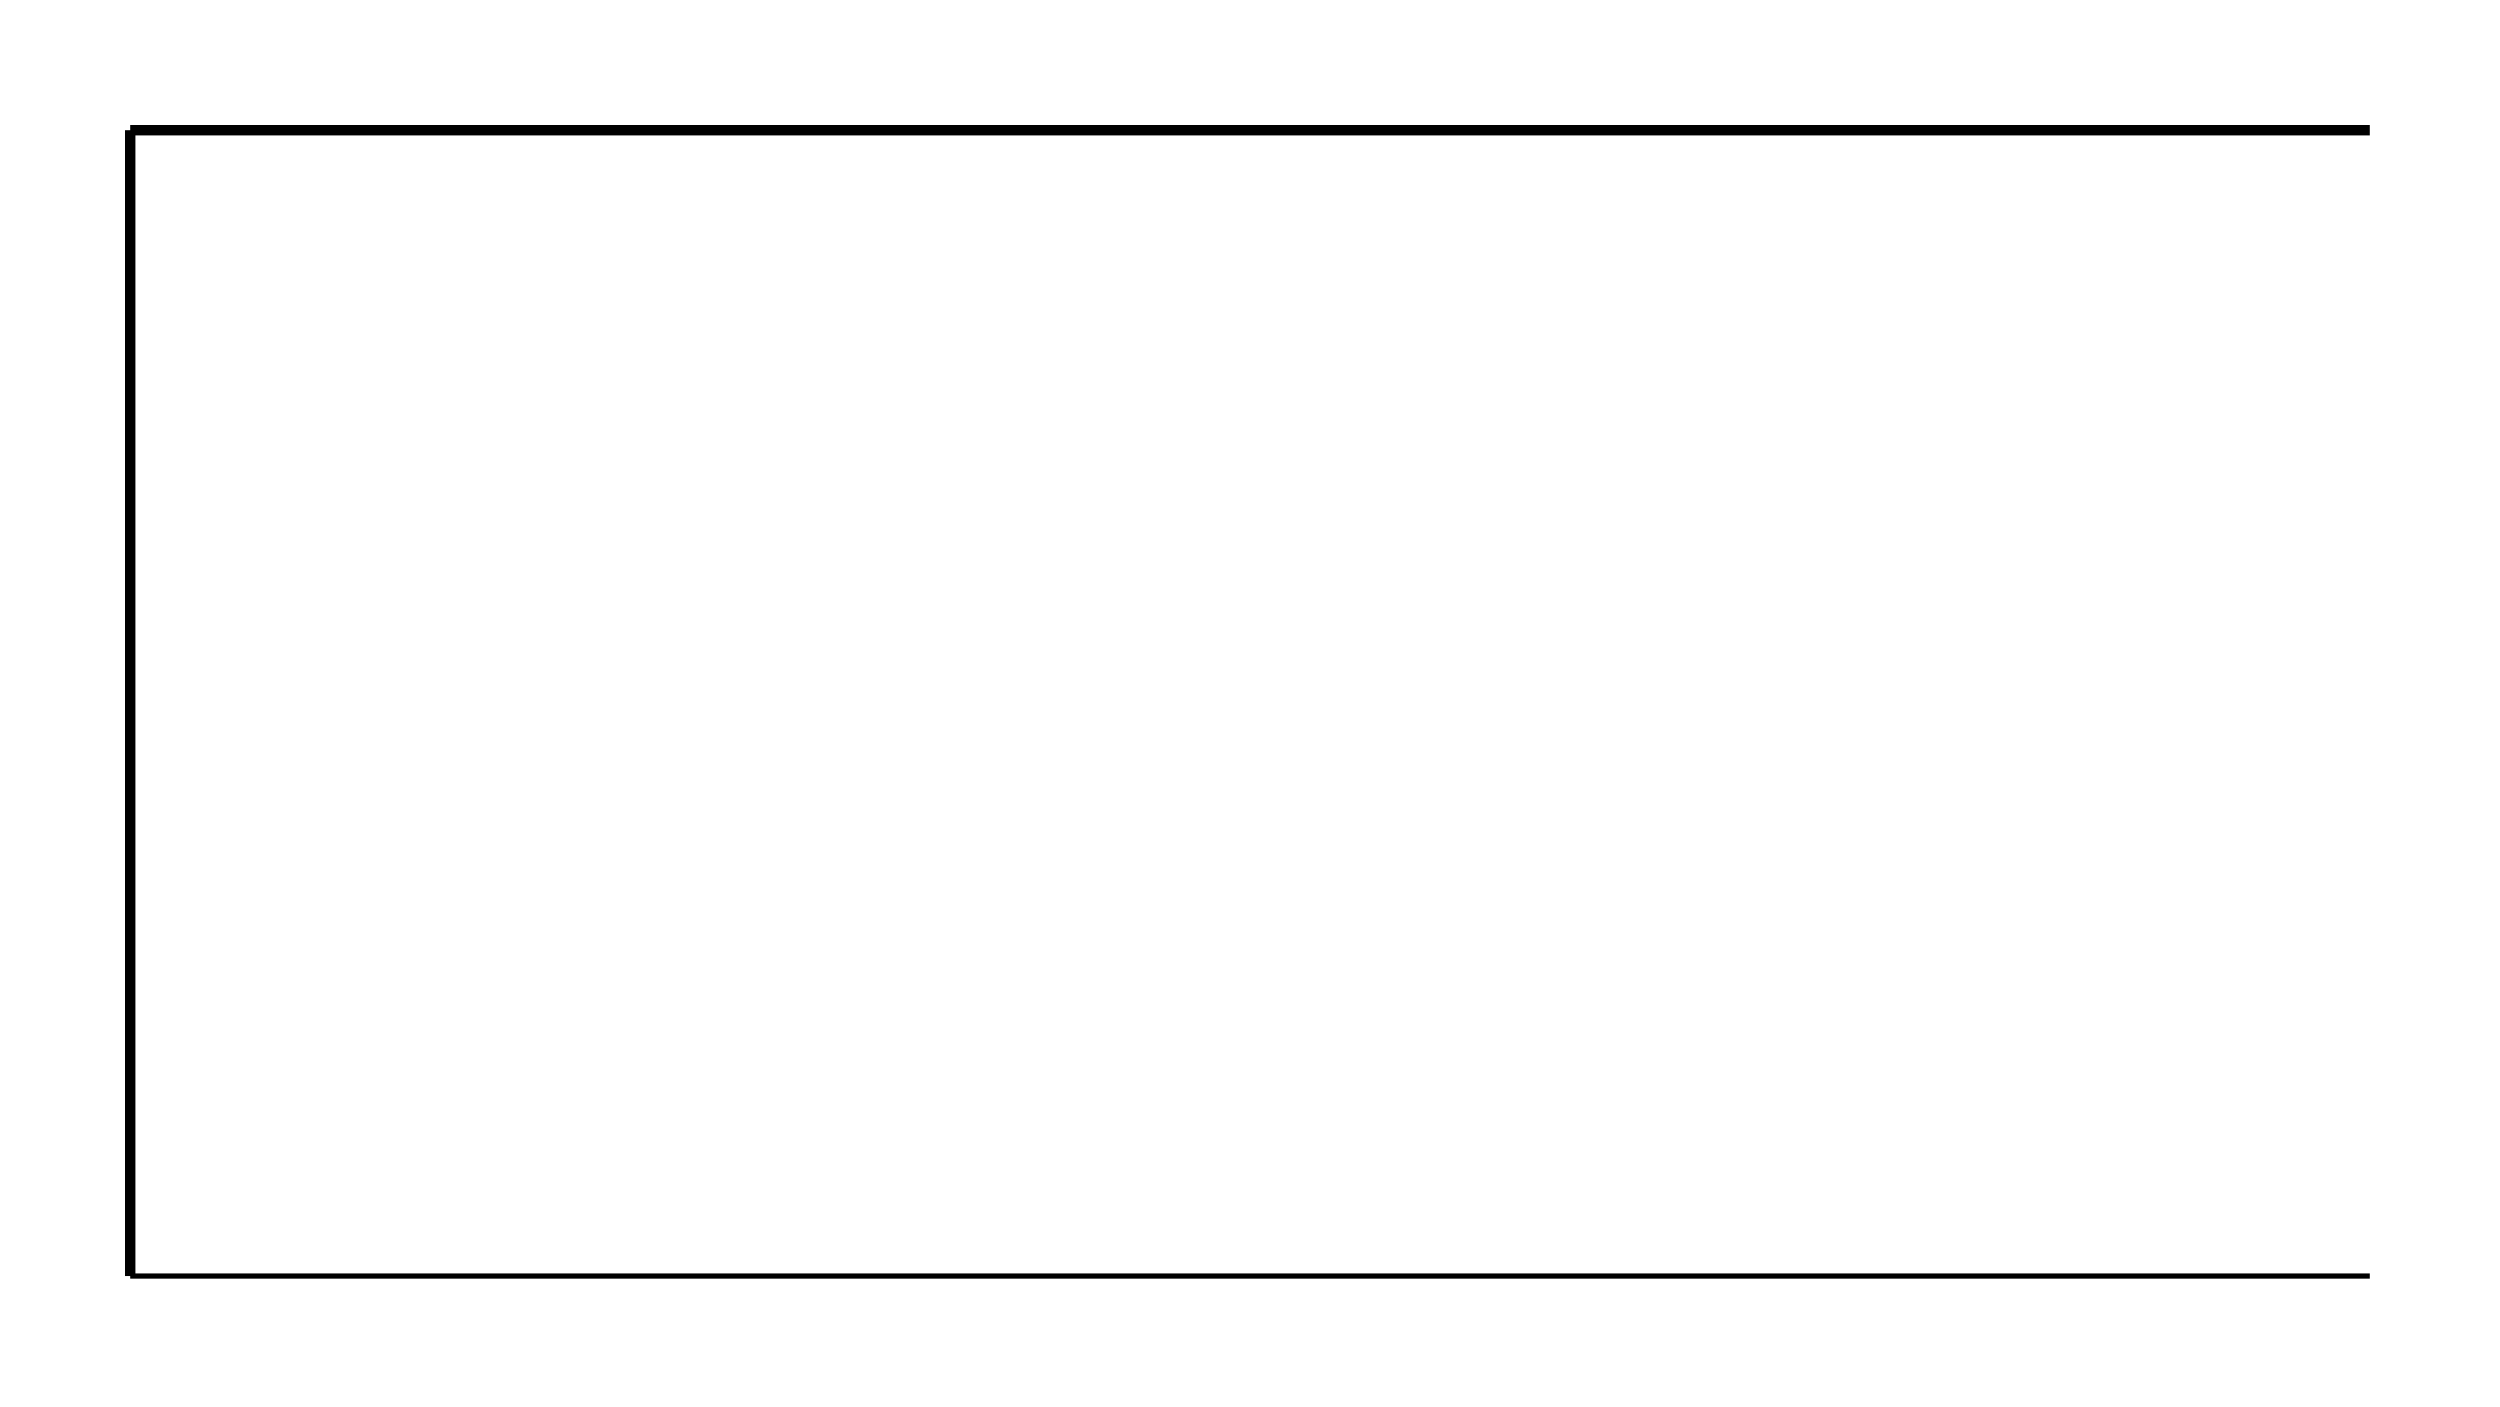
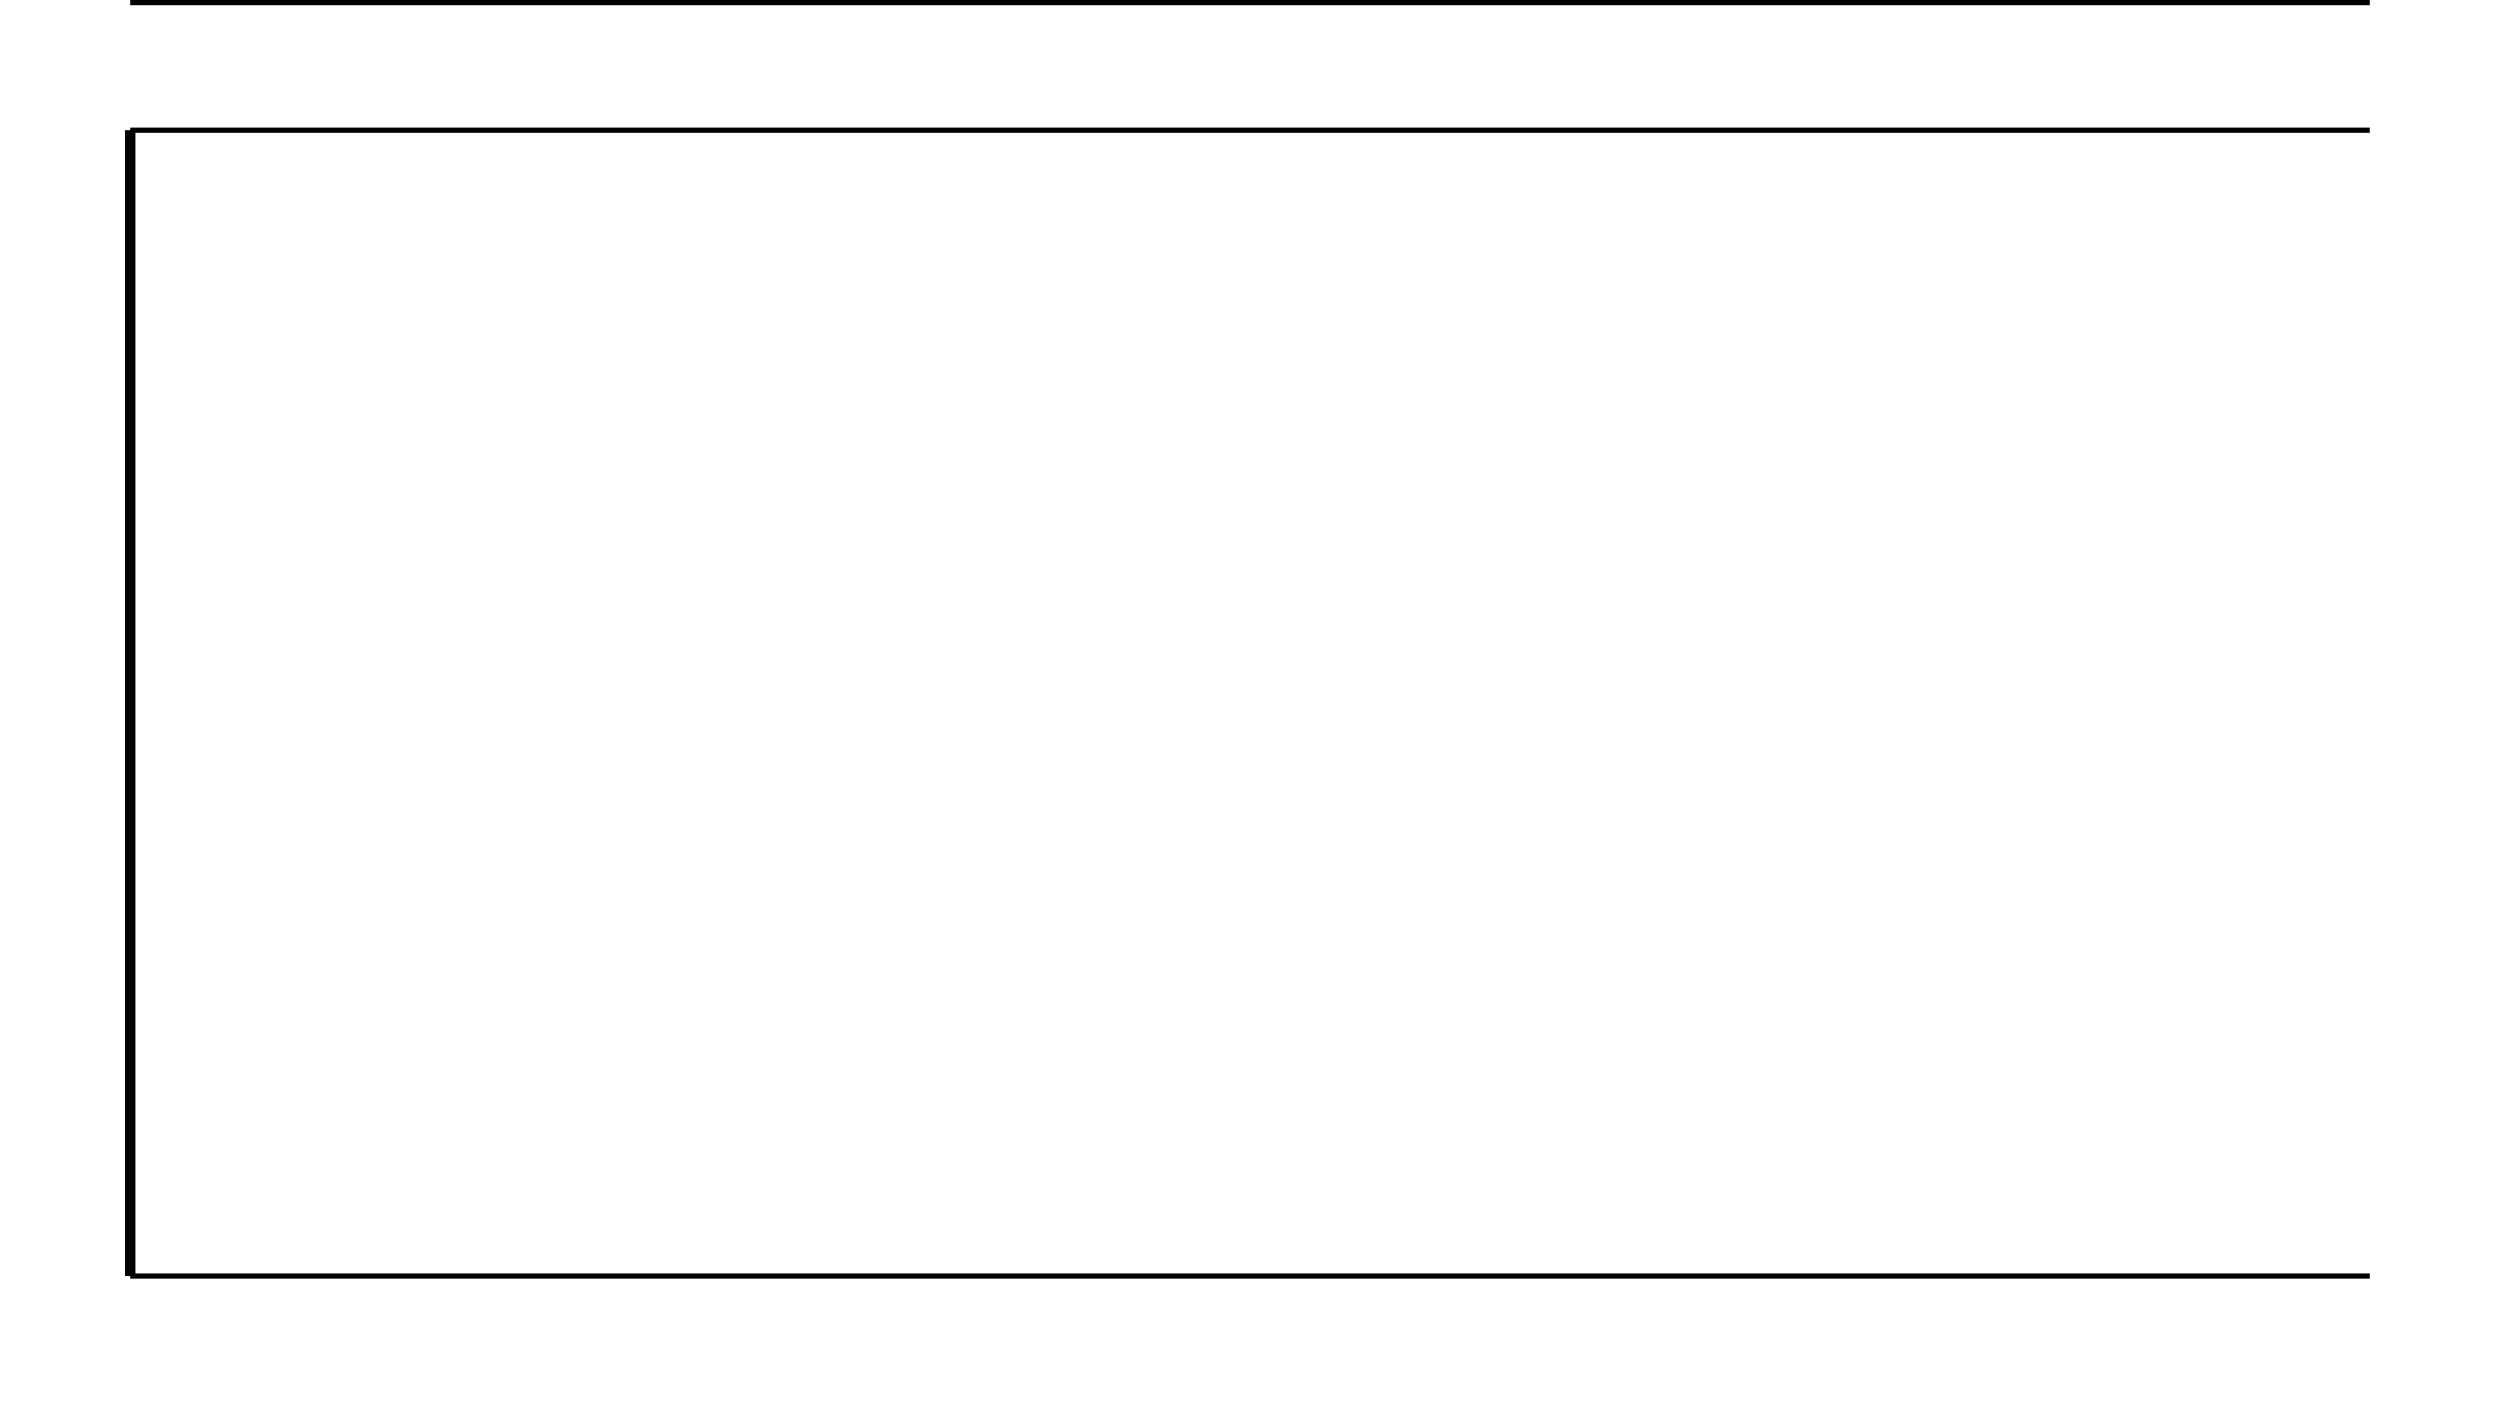
<svg width="1920" height="1080">
  <line x1="100" x2="100" y1="100" y2="980" stroke-width="8" stroke="#000000" />
  <line x1="100" x2="1820" y1="980" y2="980" stroke-width="4" stroke="#000000" />
-   <line x1="100" x2="1820" y1="100" y2="100" stroke-width="8" stroke="#000000" />
+   <line x1="100" x2="1820" y1="100" y2="100" stroke-width="4" stroke="#000000" />
+   <line x1="100" x2="1820" y1="0" y2="0" stroke-width="8" stroke="#000000" />
</svg>
